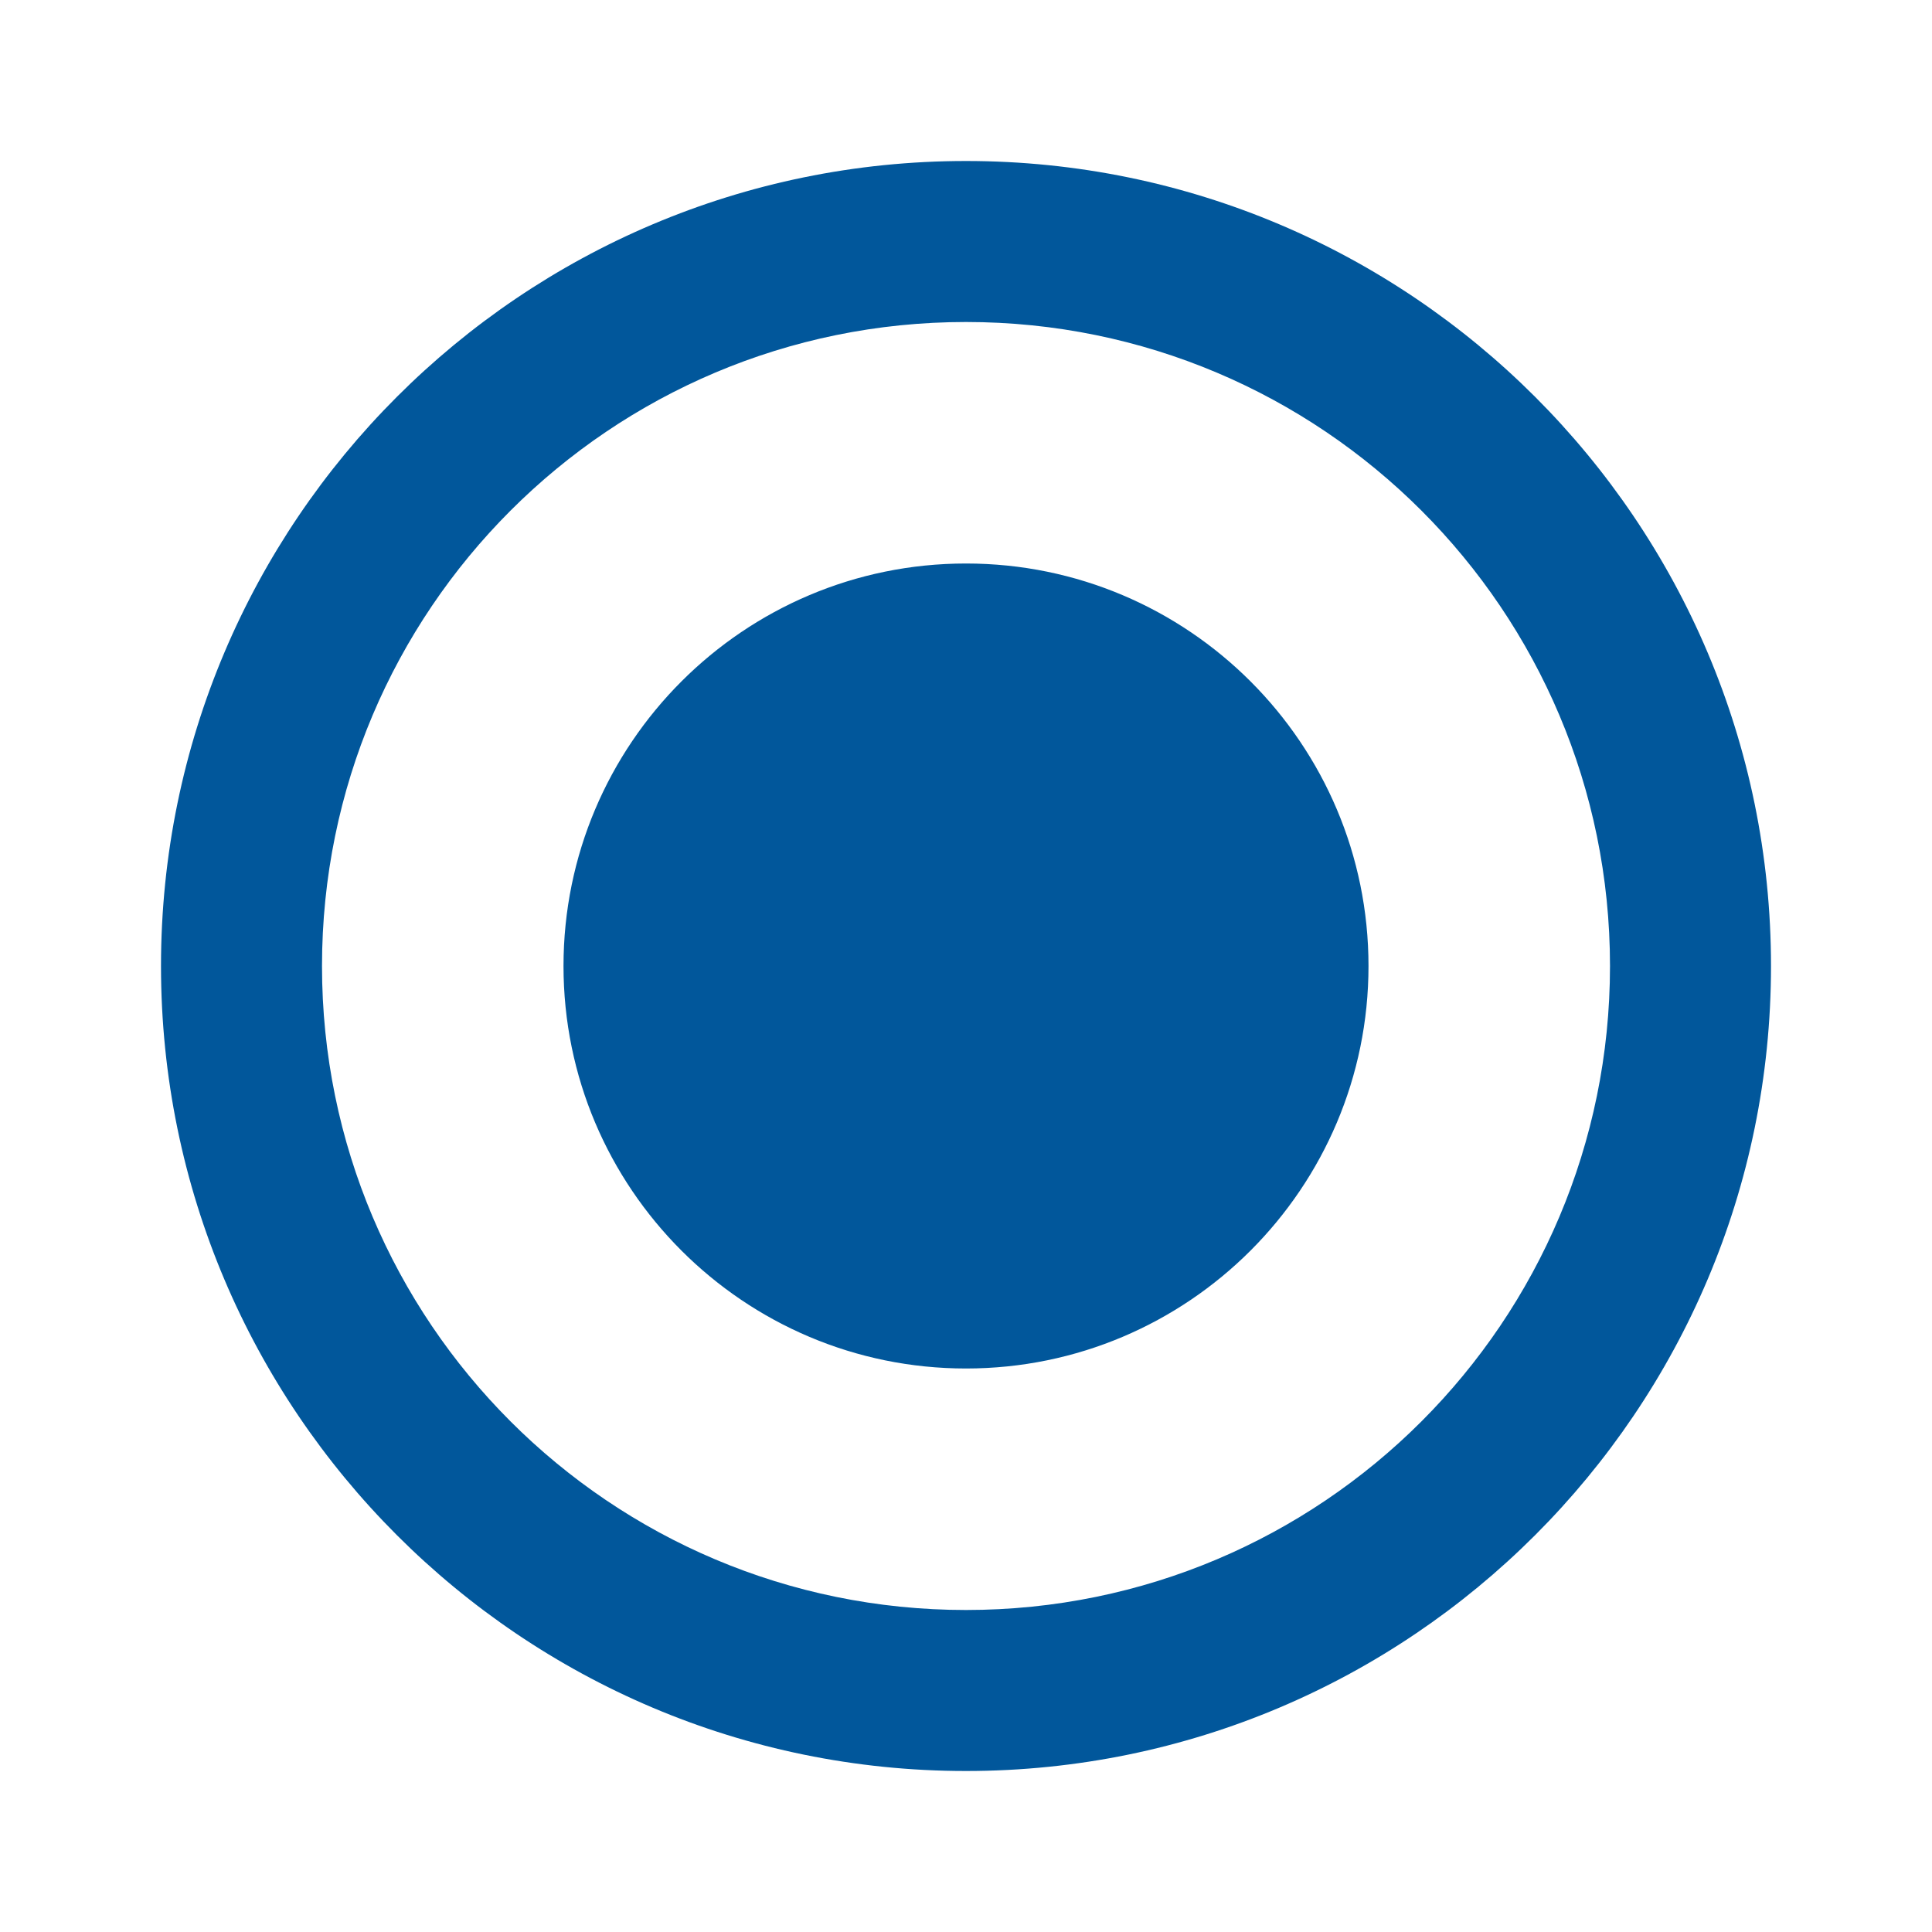
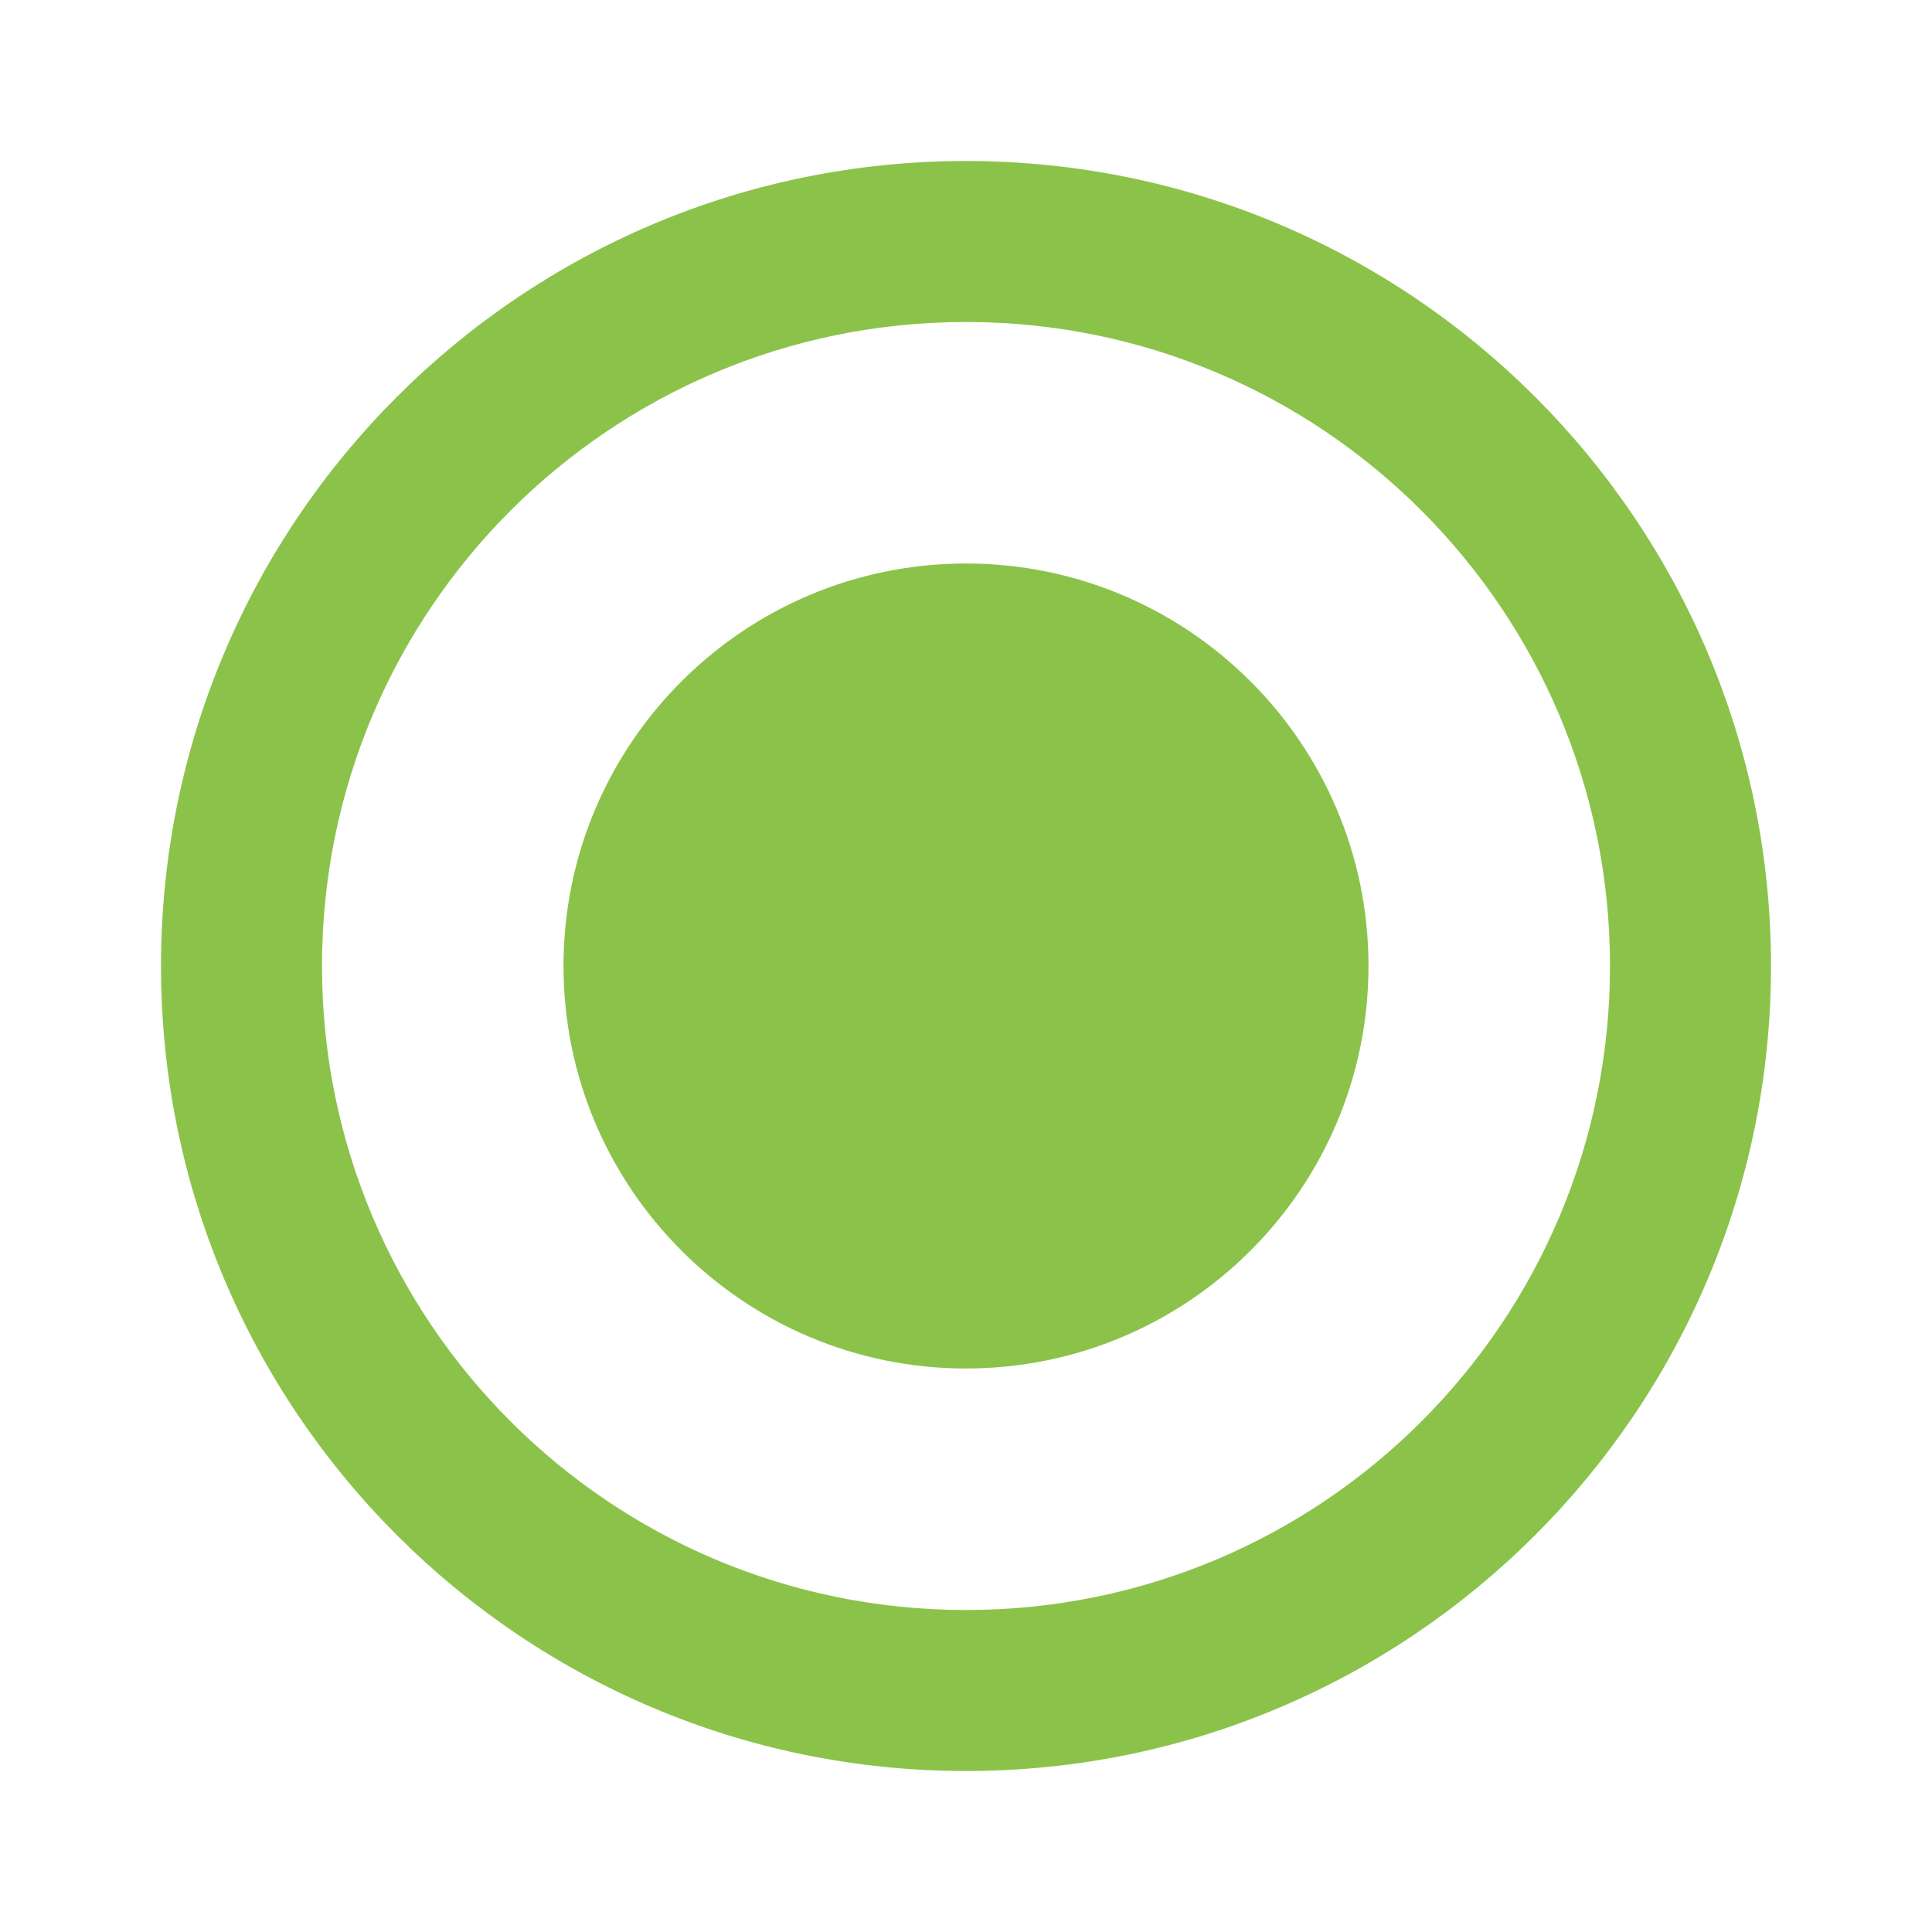
- <svg xmlns="http://www.w3.org/2000/svg" fill="#01579b" width="24" height="24" viewBox="0 0 24 24">
+ <svg xmlns="http://www.w3.org/2000/svg" fill="#8bc34a" width="24" height="24" viewBox="0 0 24 24">
  <path d="M12 7c-2.76 0-5 2.24-5 5s2.24 5 5 5 5-2.24 5-5-2.24-5-5-5zm0-5C6.48 2 2 6.48 2 12s4.48 10 10 10 10-4.48 10-10S17.52 2 12 2zm0 18c-4.42 0-8-3.58-8-8s3.58-8 8-8 8 3.58 8 8-3.58 8-8 8z" />
  <path d="M0 0h24v24H0z" fill="none" />
</svg>
